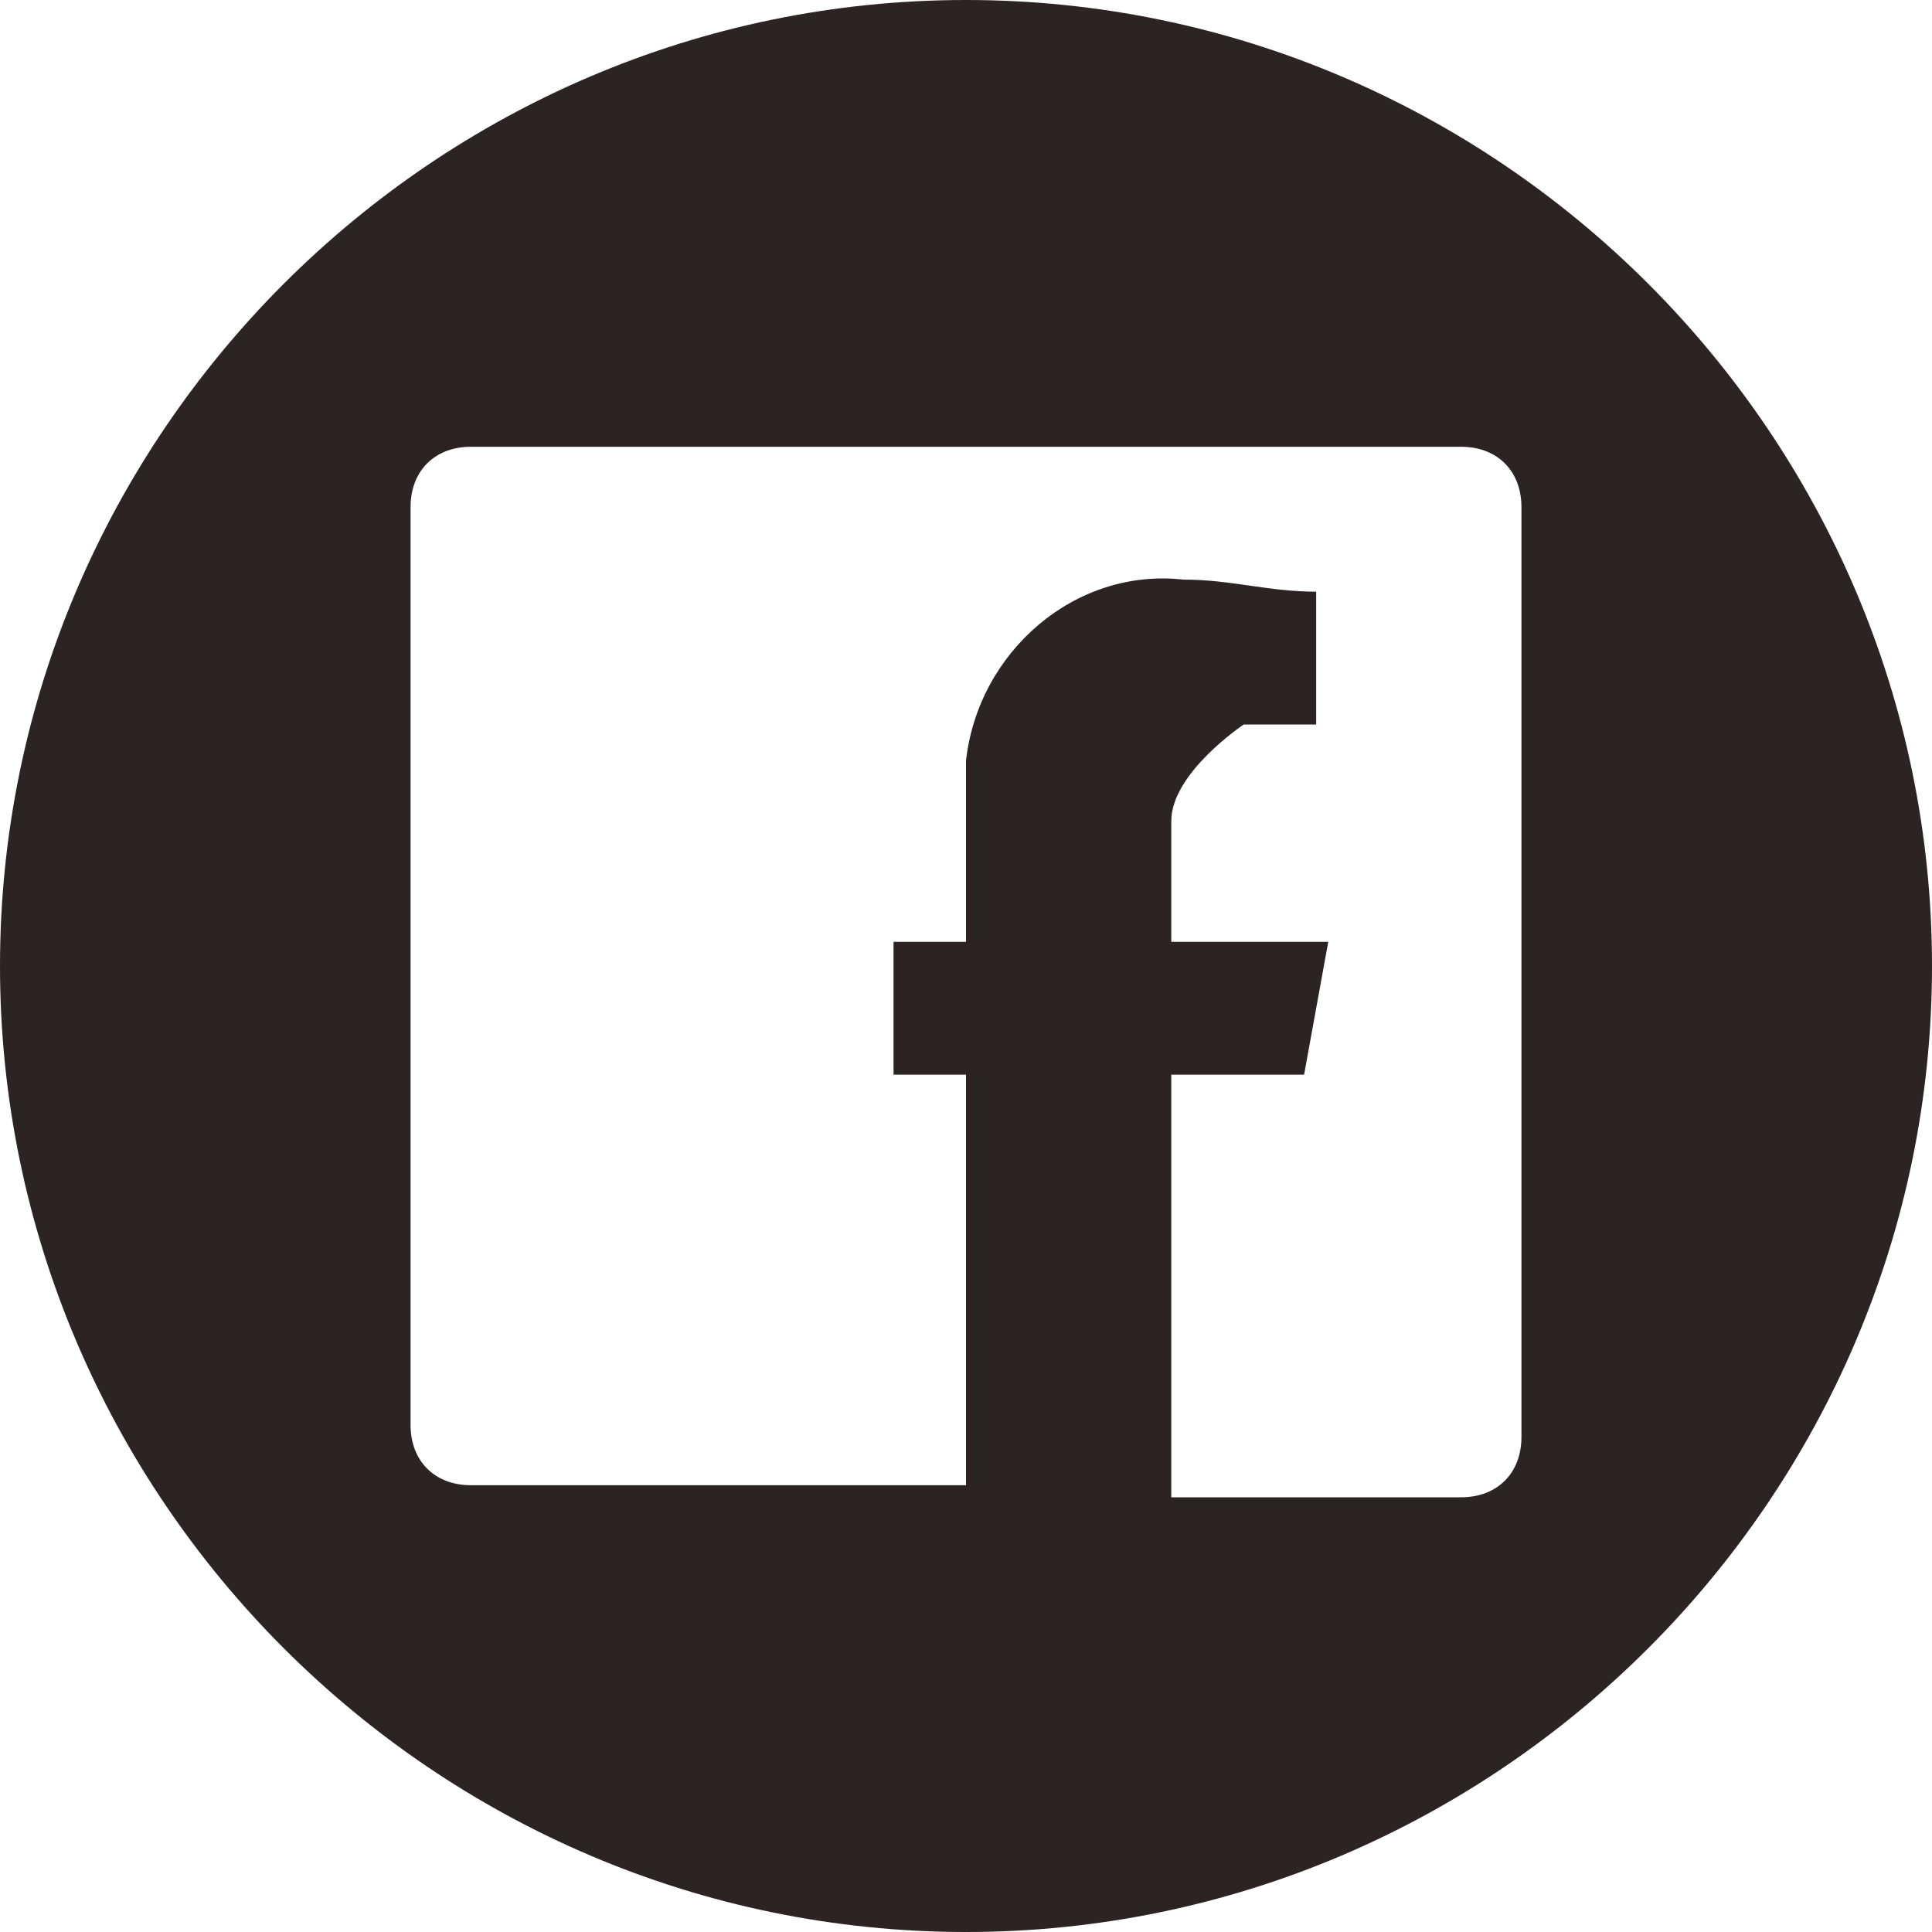
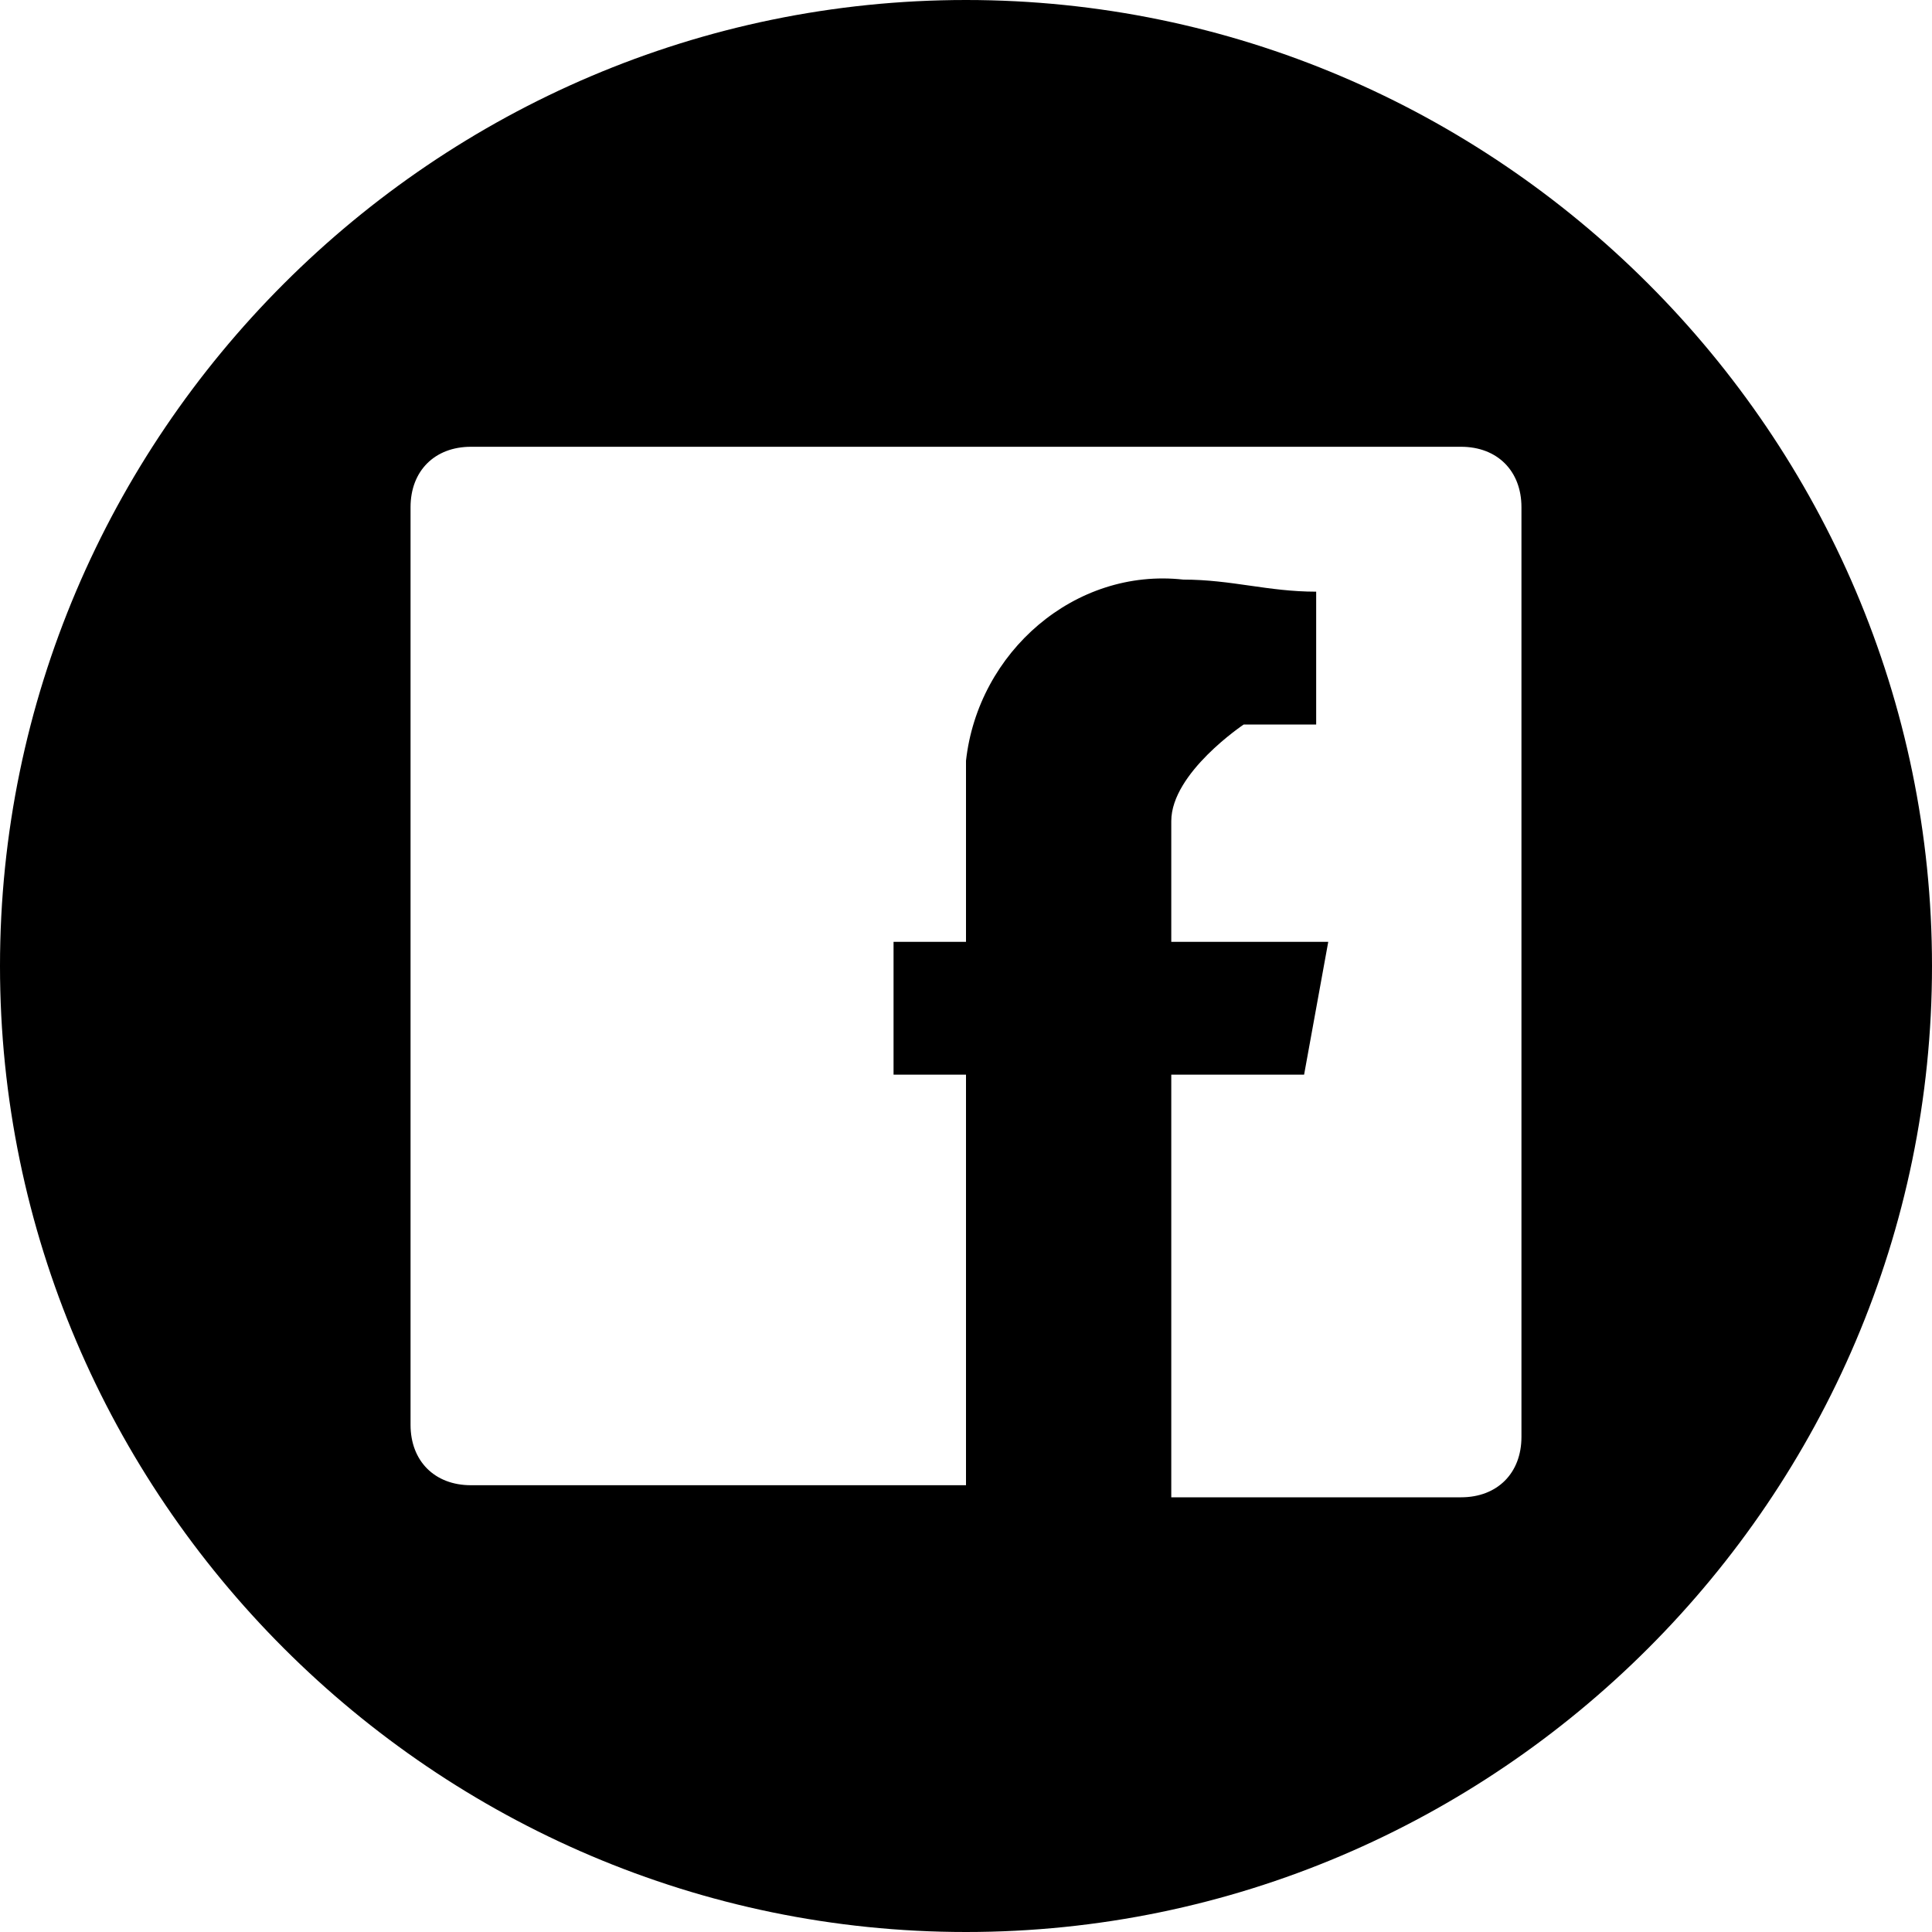
- <svg xmlns="http://www.w3.org/2000/svg" version="1.1" id="Layer_1" x="0px" y="0px" viewBox="0 0 16 16" style="enable-background:new 0 0 16 16;" xml:space="preserve">
-   <style type="text/css">
- 	.st0{fill:#2B2422;}
- </style>
-   <path class="st0" d="M8,0C3.6,0,0,3.6,0,8s3.6,8,8,8s8-3.6,8-8S12.4,0,8,0z M12.6,11.9c0,0.3-0.2,0.5-0.5,0.5H9.7V8.9h1.1L11,7.8  H9.7V6.8C9.7,6.4,10.3,6,10.3,6h0.6V4.9c-0.4,0-0.7-0.1-1.1-0.1C8.9,4.7,8.1,5.4,8,6.3c0,0.1,0,0.2,0,0.3v1.2H7.4v1.1H8v3.4H3.9  c-0.3,0-0.5-0.2-0.5-0.5V4.2c0-0.3,0.2-0.5,0.5-0.5l0,0h8.2c0.3,0,0.5,0.2,0.5,0.5V11.9z" />
+ <svg xmlns="http://www.w3.org/2000/svg" class="c-dark-brown h-1_75 hover-c-gold link w-1_75" style="fill:currentColor" viewBox="0 0 16 16">
+   <path class="st0" d="M8 0C3.6 0 0 3.6 0 8s3.6 8 8 8 8-3.6 8-8-3.6-8-8-8zm4.6 11.9c0 .3-.2.5-.5.5H9.7V8.9h1.1l.2-1.1H9.7v-1c0-.4.6-.8.6-.8h.6V4.9c-.4 0-.7-.1-1.1-.1-.9-.1-1.7.6-1.8 1.5v1.5h-.6v1.1H8v3.4H3.9c-.3 0-.5-.2-.5-.5V4.2c0-.3.2-.5.5-.5h8.2c.3 0 .5.2.5.5v7.7z" />
</svg>
